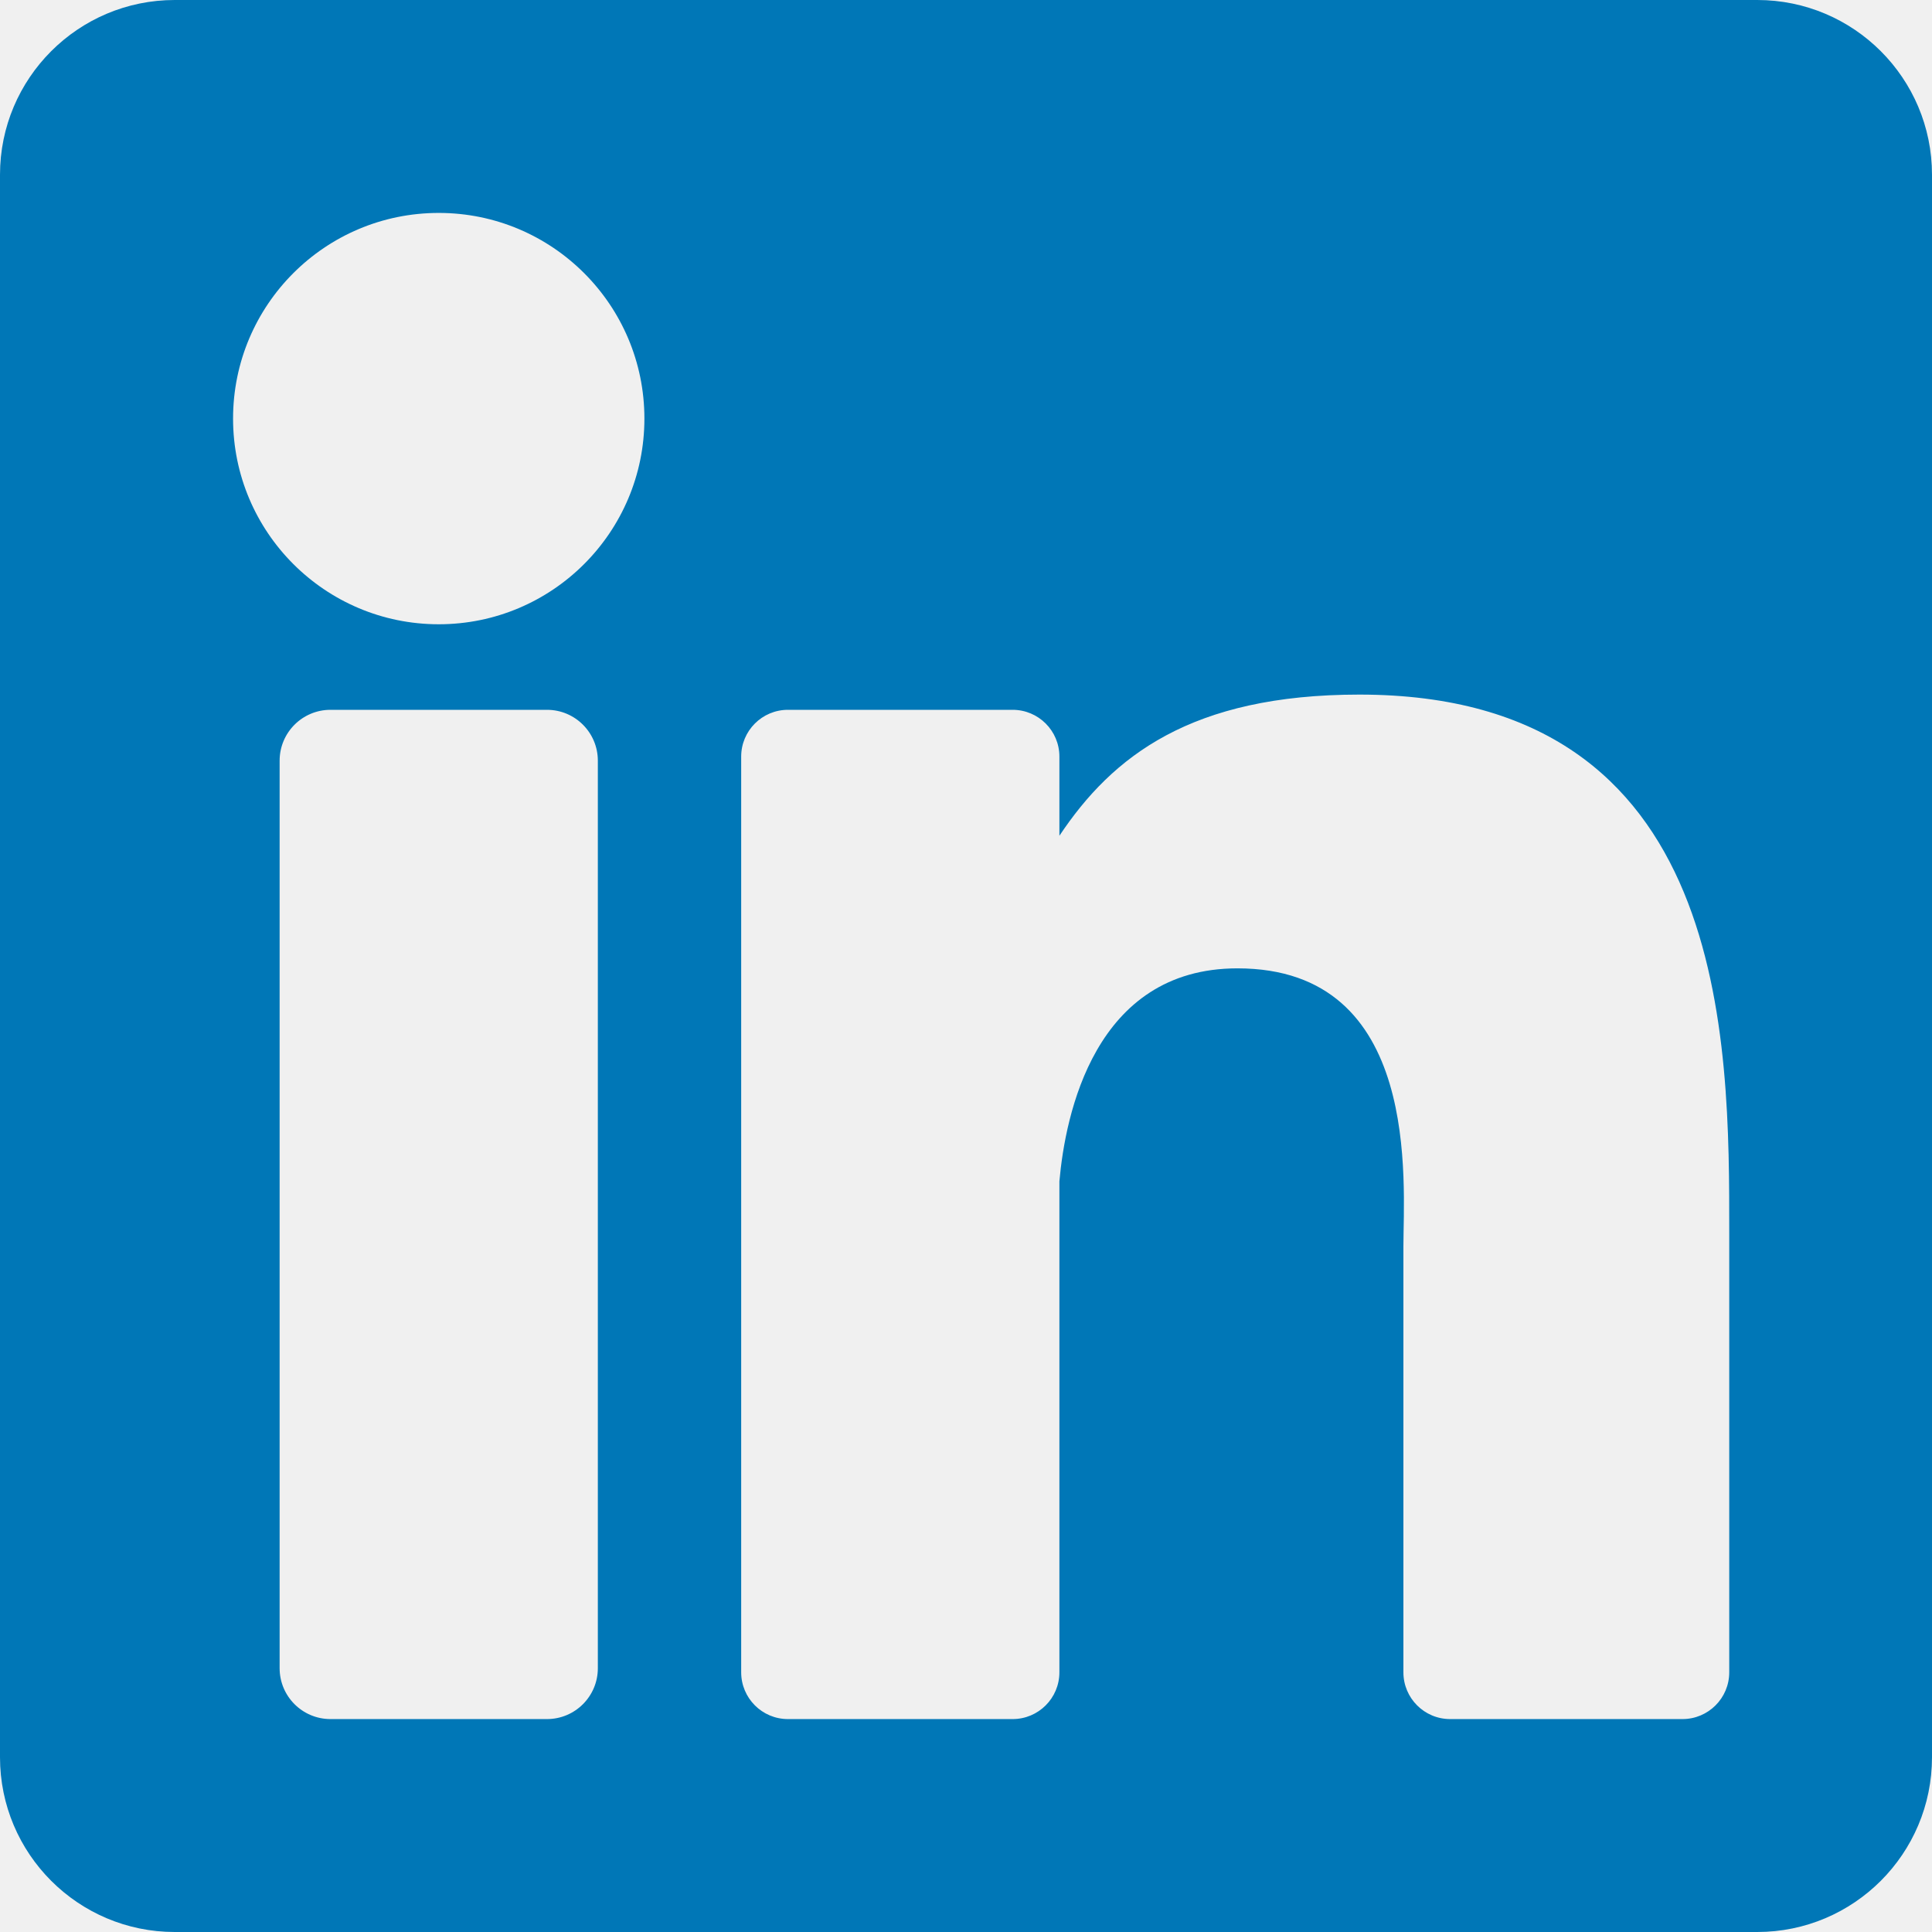
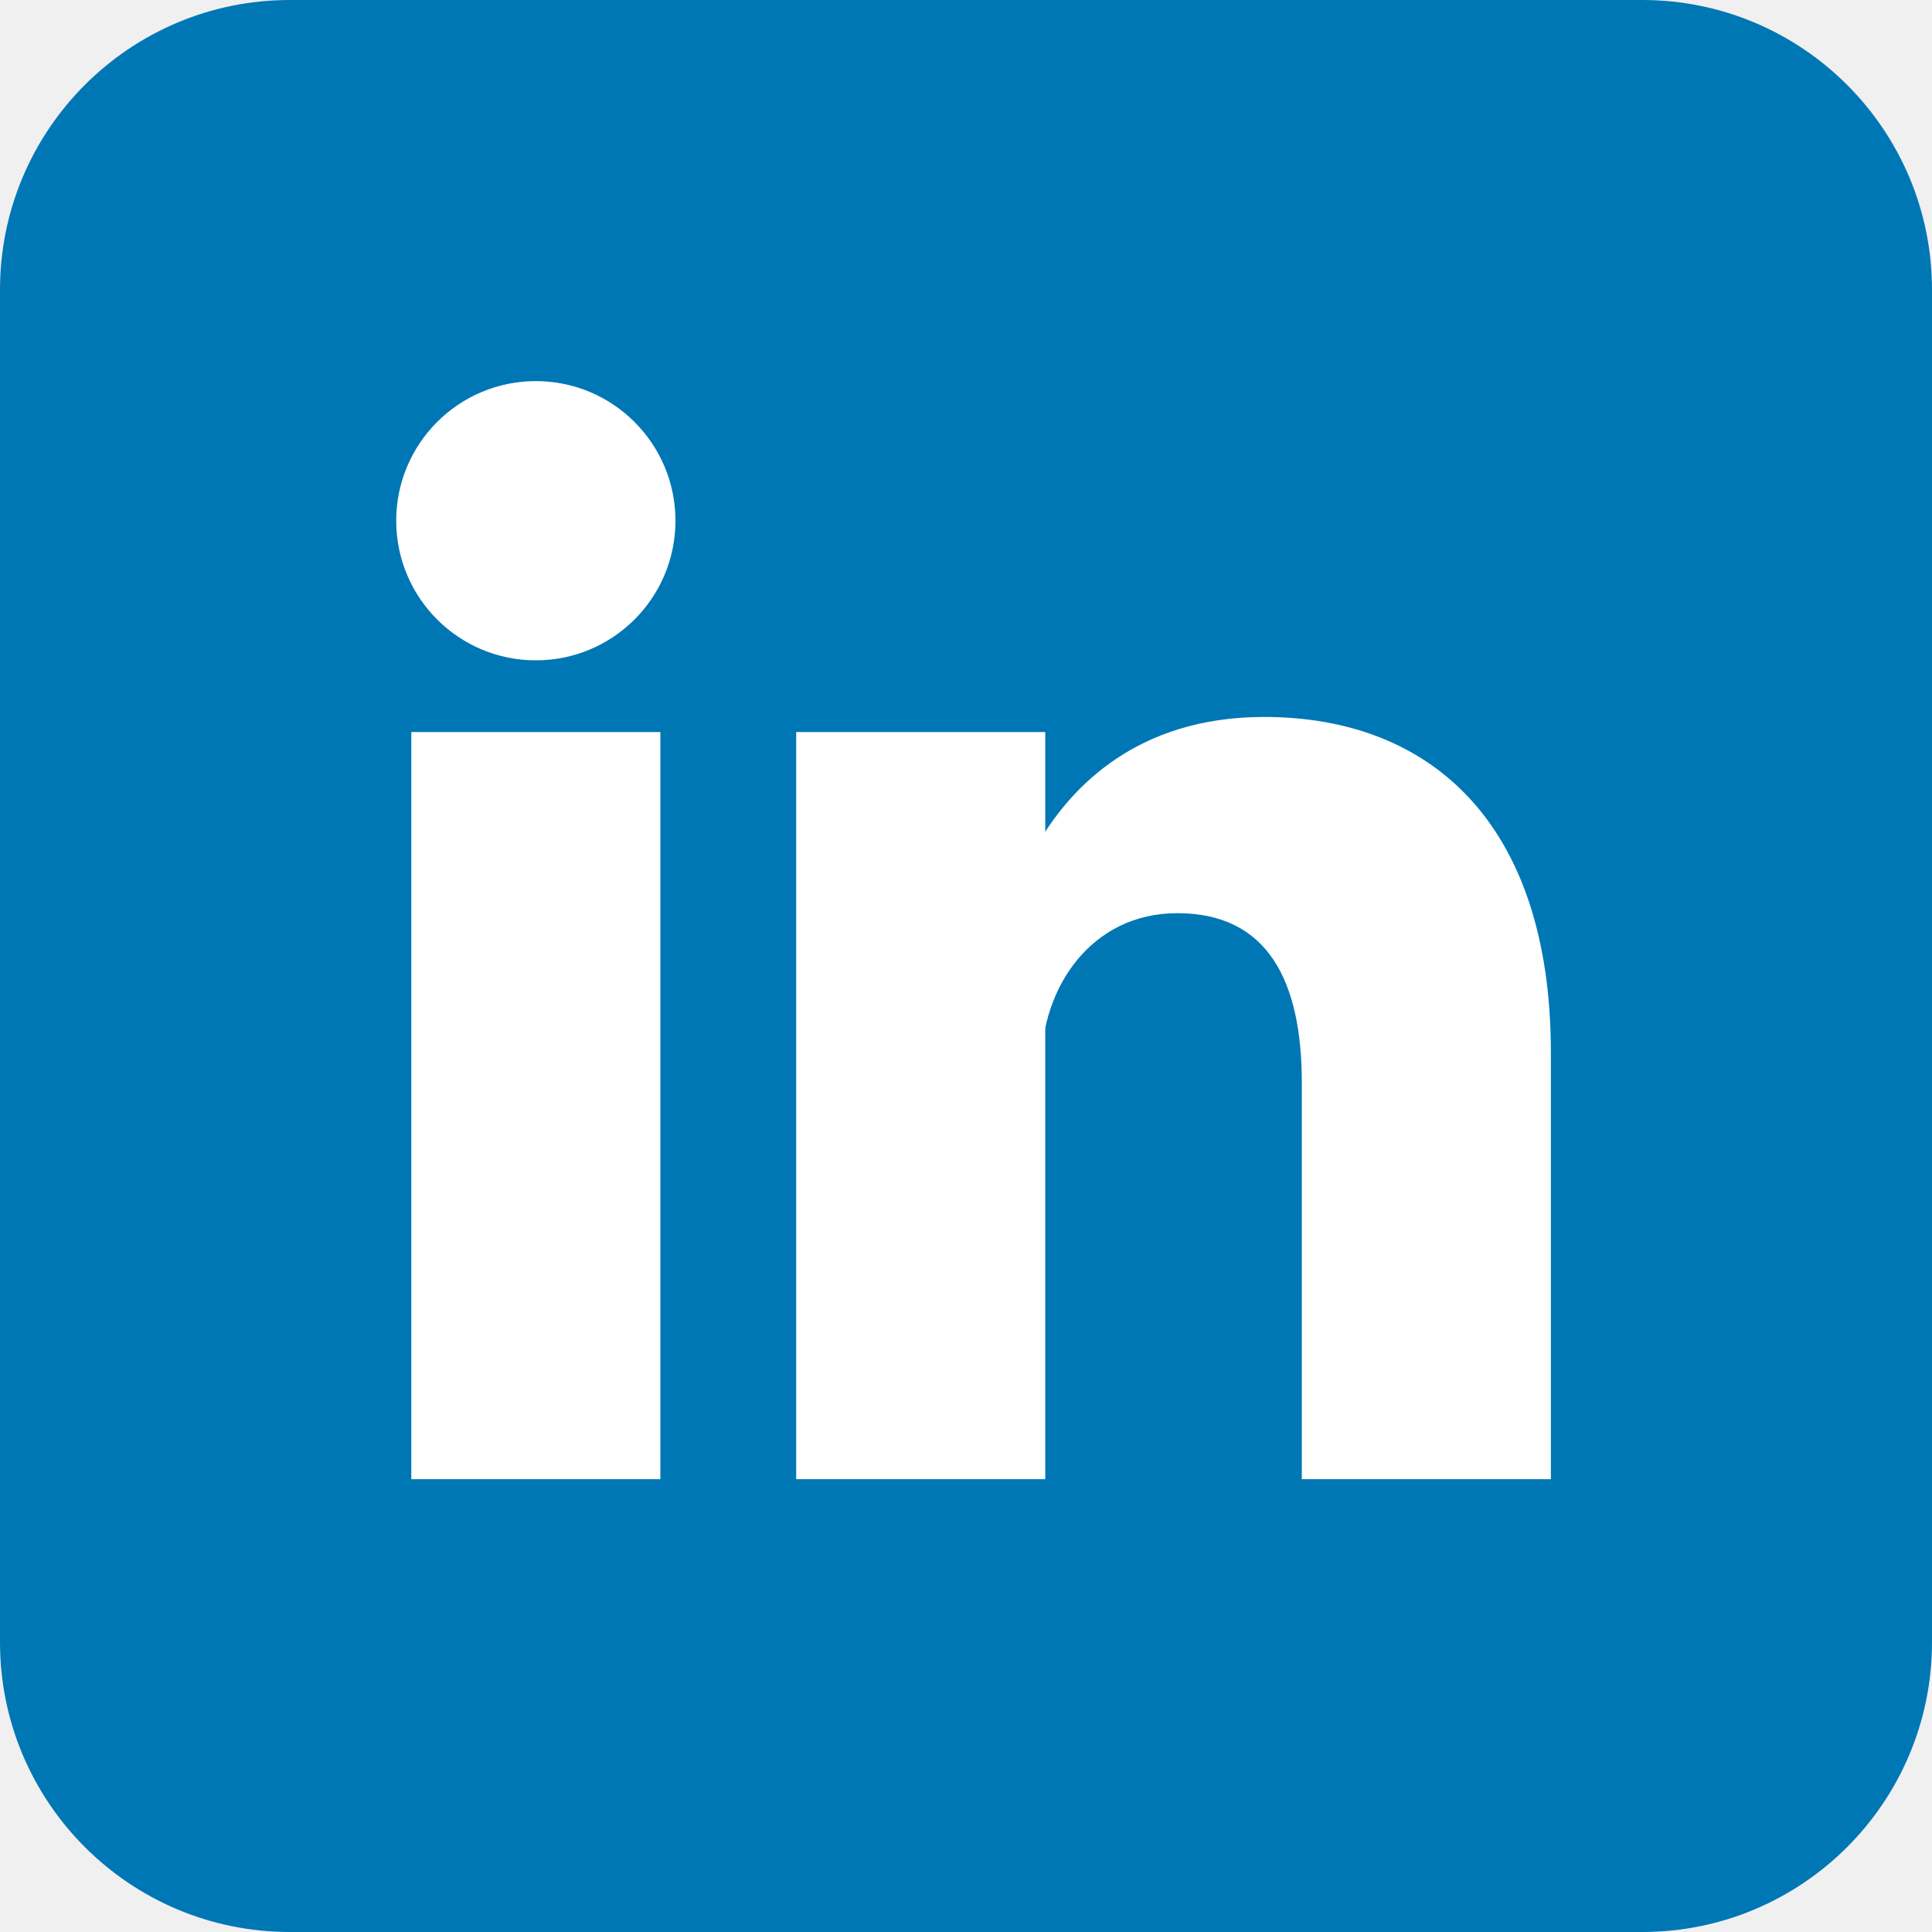
- <svg xmlns="http://www.w3.org/2000/svg" height="800px" width="800px" version="1.1" id="Layer_1" viewBox="0 0 382 382" xml:space="preserve">
-   <path style="fill:#0077B7;" d="M347.445,0H34.555C15.471,0,0,15.471,0,34.555v312.889C0,366.529,15.471,382,34.555,382h312.889  C366.529,382,382,366.529,382,347.444V34.555C382,15.471,366.529,0,347.445,0z M118.207,329.844c0,5.554-4.502,10.056-10.056,10.056  H65.345c-5.554,0-10.056-4.502-10.056-10.056V150.403c0-5.554,4.502-10.056,10.056-10.056h42.806  c5.554,0,10.056,4.502,10.056,10.056V329.844z M86.748,123.432c-22.459,0-40.666-18.207-40.666-40.666S64.289,42.1,86.748,42.1  s40.666,18.207,40.666,40.666S109.208,123.432,86.748,123.432z M341.91,330.654c0,5.106-4.14,9.246-9.246,9.246H286.73  c-5.106,0-9.246-4.14-9.246-9.246v-84.168c0-12.556,3.683-55.021-32.813-55.021c-28.309,0-34.051,29.066-35.204,42.11v97.079  c0,5.106-4.139,9.246-9.246,9.246h-44.426c-5.106,0-9.246-4.14-9.246-9.246V149.593c0-5.106,4.14-9.246,9.246-9.246h44.426  c5.106,0,9.246,4.14,9.246,9.246v15.655c10.497-15.753,26.097-27.912,59.312-27.912c73.552,0,73.131,68.716,73.131,106.472  L341.91,330.654L341.91,330.654z" />
+ <svg xmlns="http://www.w3.org/2000/svg" aria-label="LinkedIn" role="img" viewBox="0 0 512 512" fill="#ffffff">
+   <rect width="512" height="512" rx="15%" fill="#0077b5" />
+   <circle cx="142" cy="138" r="37" />
+   <path stroke="#ffffff" stroke-width="66" d="M244 194v198M142 194v198" />
+   <path d="M276 282c0-20 13-40 36-40 24 0 33 18 33 45v105h66V279c0-61-32-89-76-89-34 0-51 19-59 32" />
</svg>
